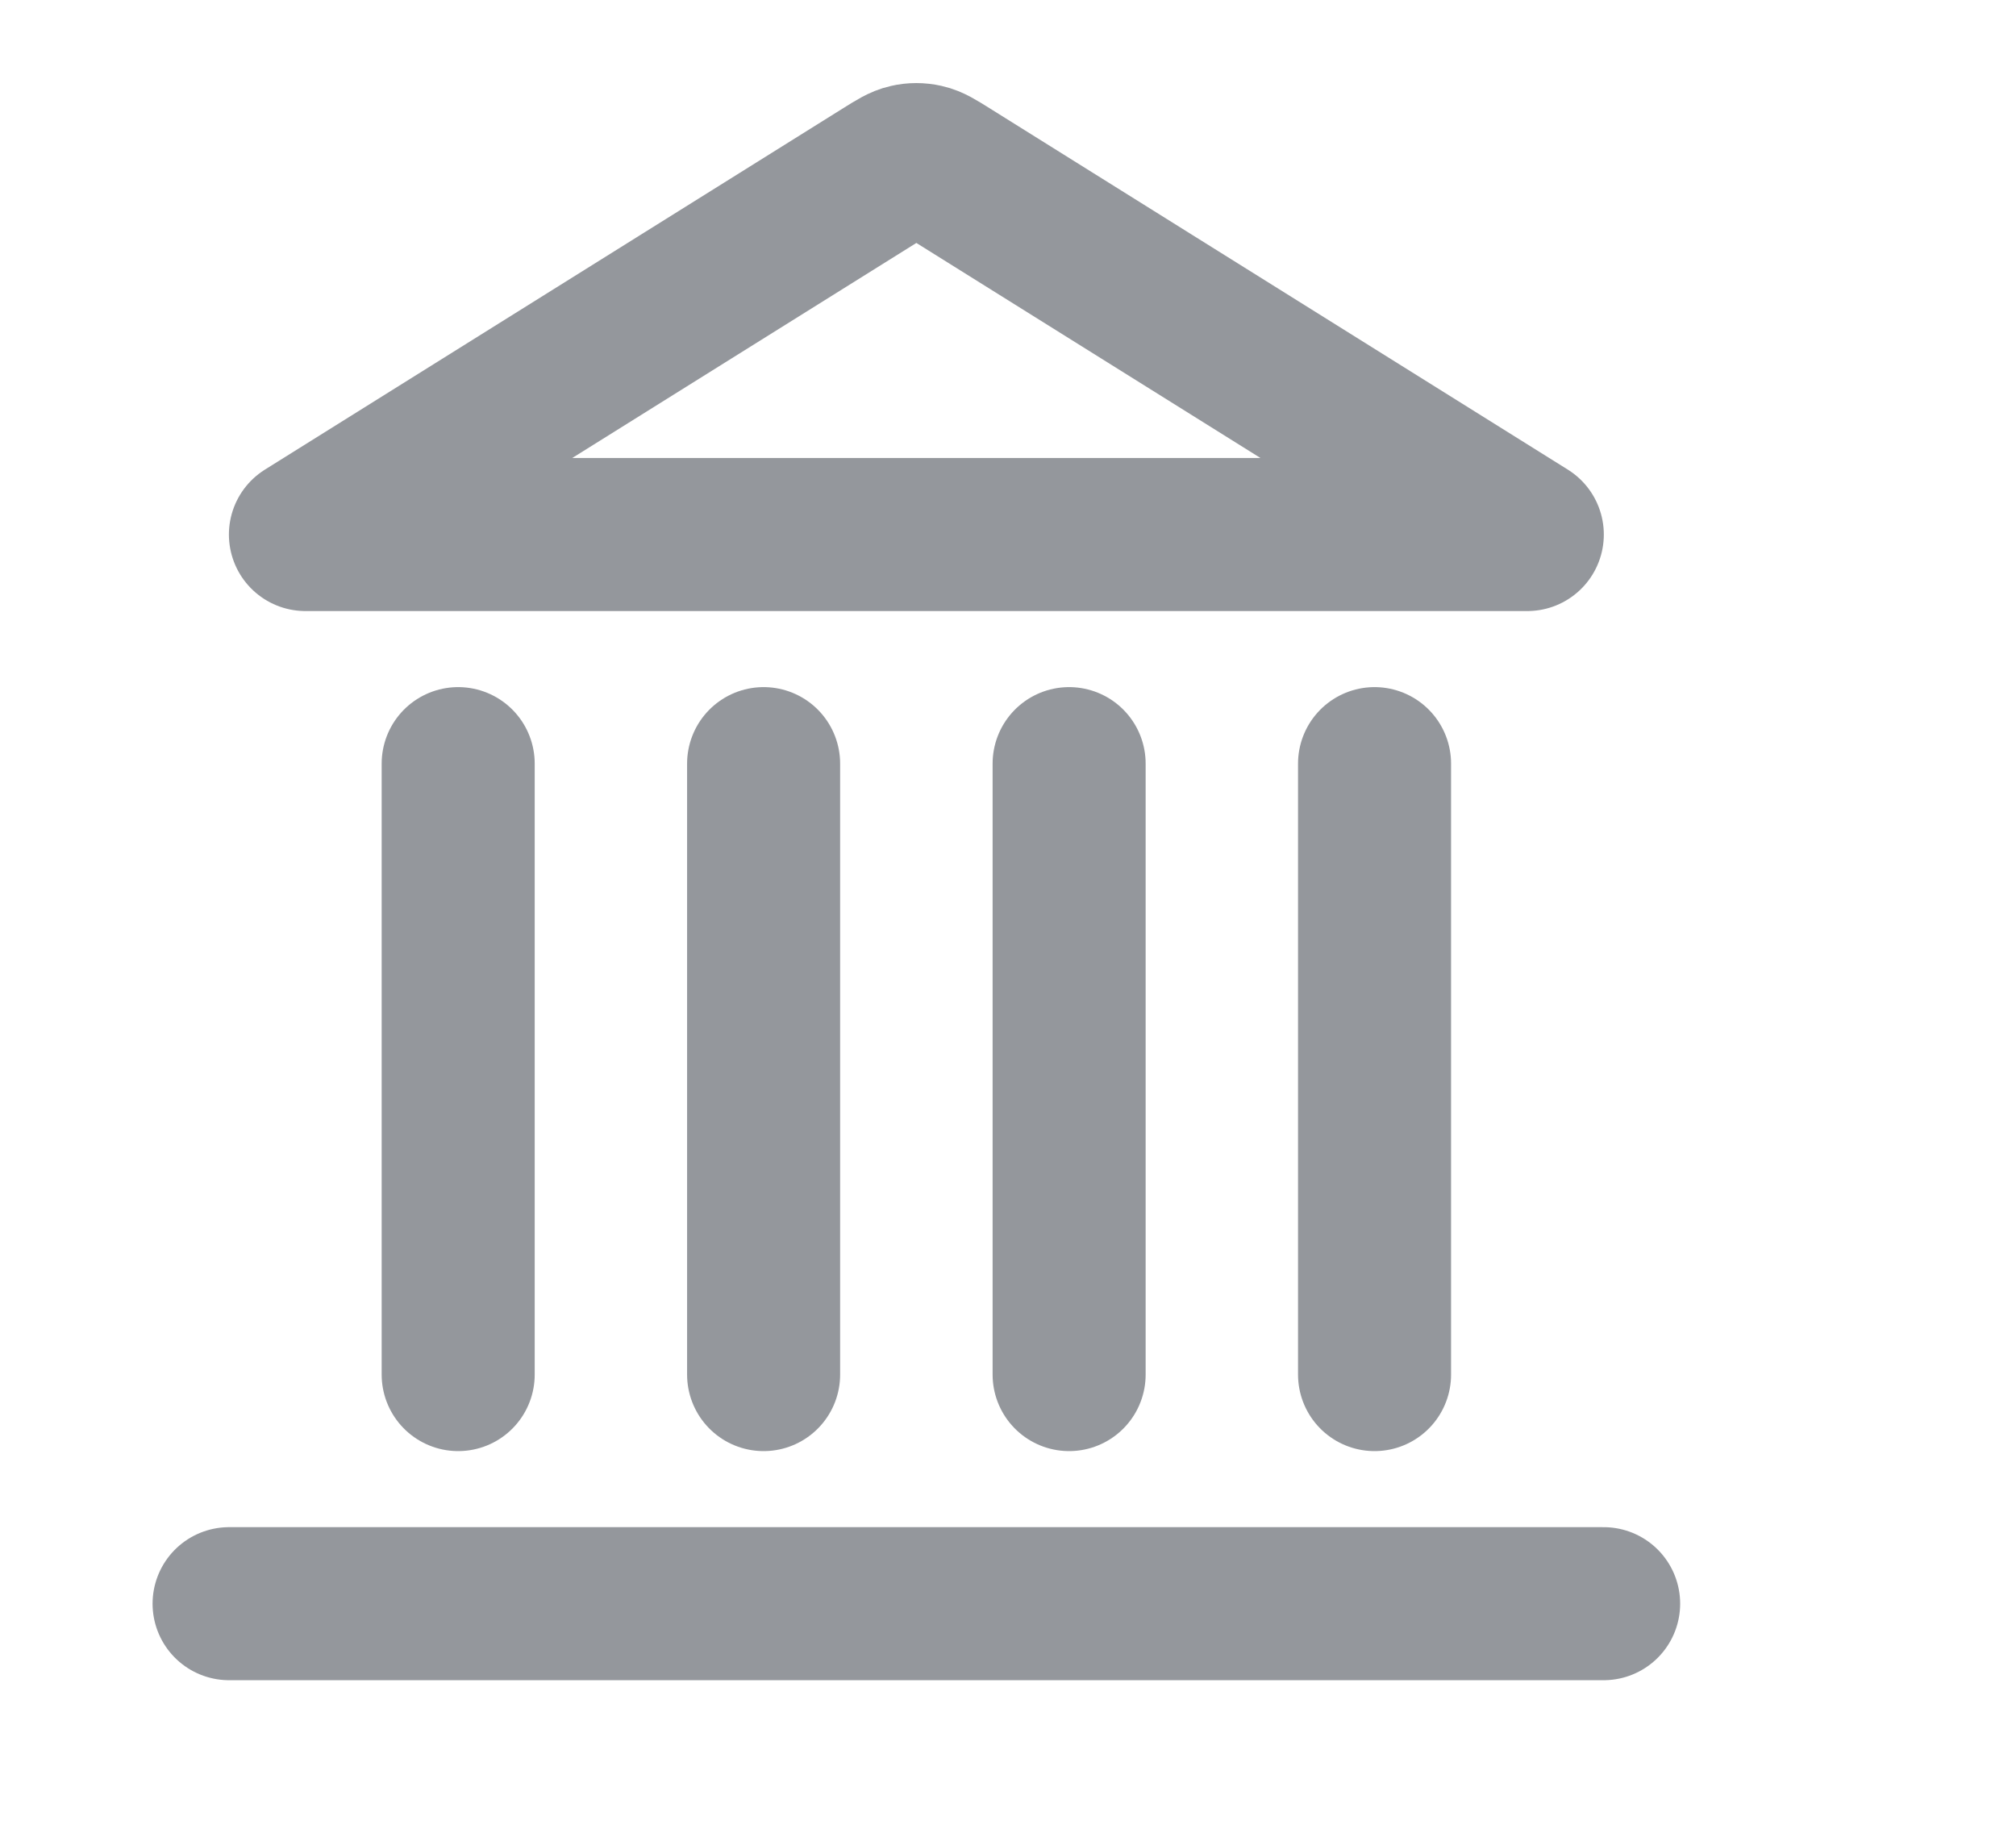
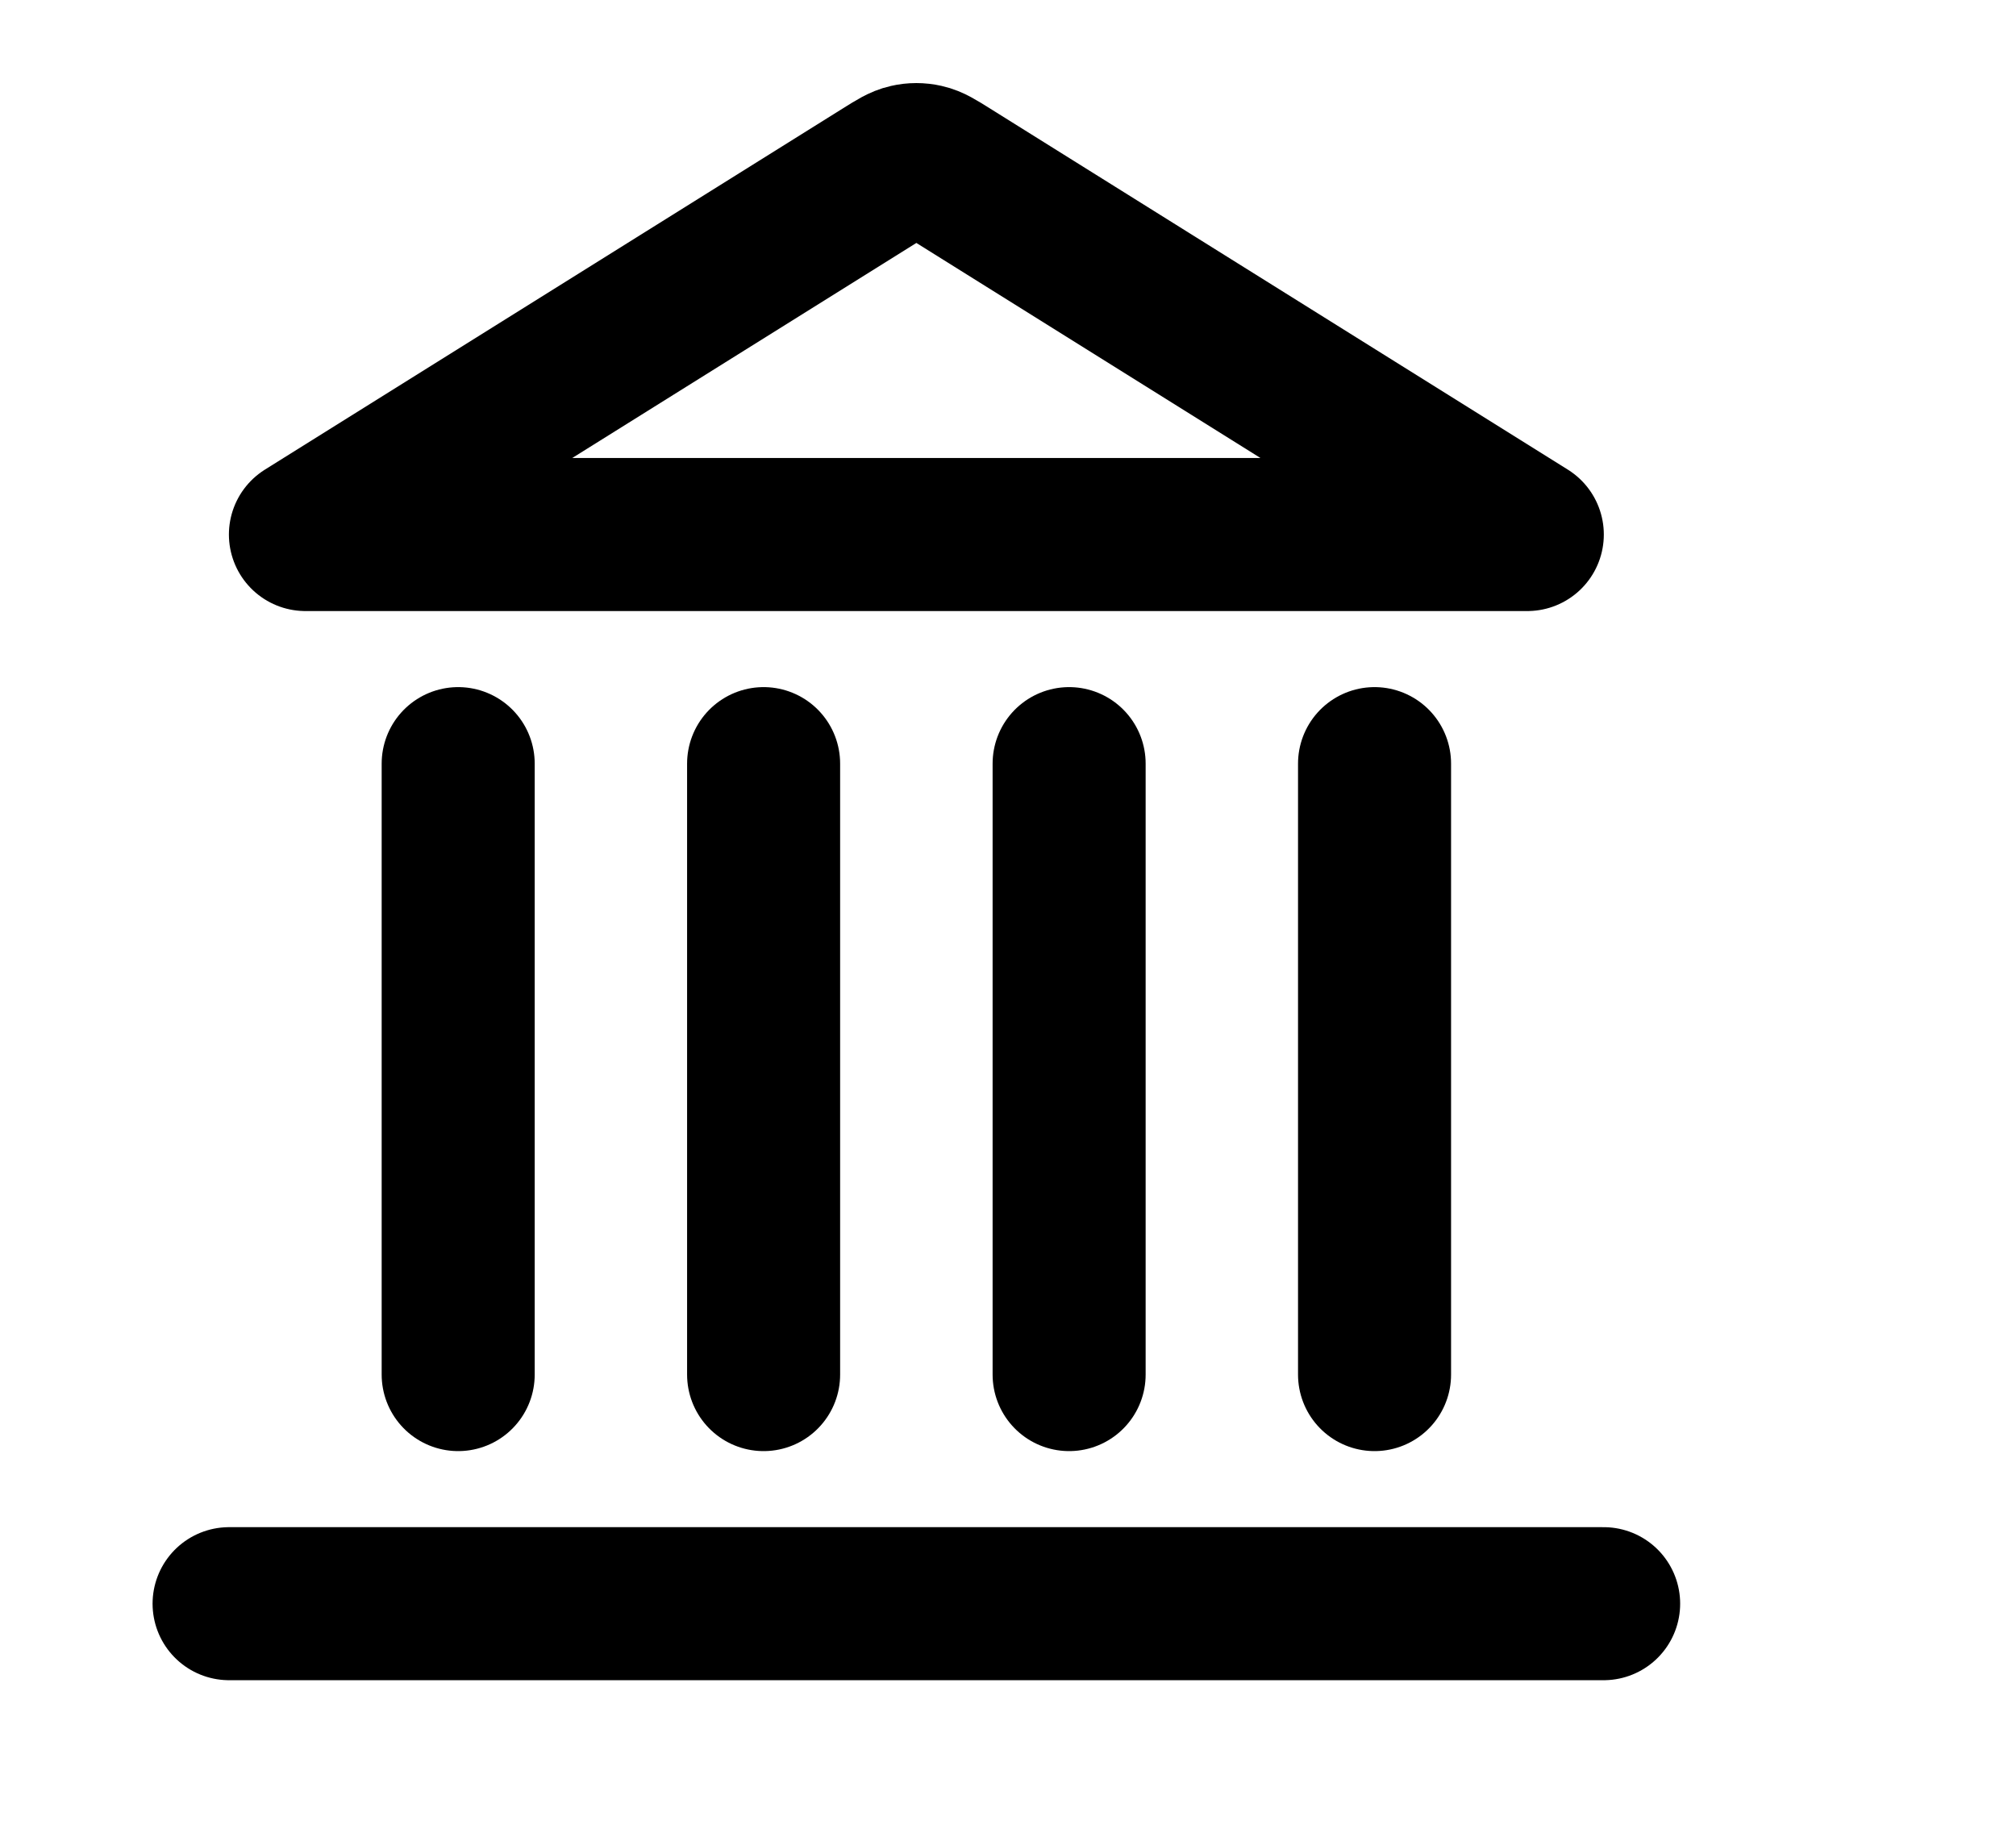
<svg xmlns="http://www.w3.org/2000/svg" width="22" height="20" viewBox="0 0 22 20" fill="none">
-   <path d="M2.5 17.5H17.5M5 15V8.333M8.333 15V8.333M11.667 15V8.333M15 15V8.333M16.667 5.833L10.353 1.887C10.225 1.807 10.161 1.767 10.092 1.752C10.031 1.738 9.968 1.738 9.908 1.752C9.839 1.767 9.775 1.807 9.647 1.887L3.333 5.833H16.667Z" stroke="#94979C" stroke-width="1.67" stroke-linecap="round" stroke-linejoin="round" />
+   <path d="M2.5 17.5H17.5M5 15V8.333M8.333 15V8.333M11.667 15V8.333M15 15V8.333M16.667 5.833L10.353 1.887C10.225 1.807 10.161 1.767 10.092 1.752C10.031 1.738 9.968 1.738 9.908 1.752C9.839 1.767 9.775 1.807 9.647 1.887L3.333 5.833H16.667Z" stroke="currentColor" stroke-width="1.67" stroke-linecap="round" stroke-linejoin="round" />
</svg>
